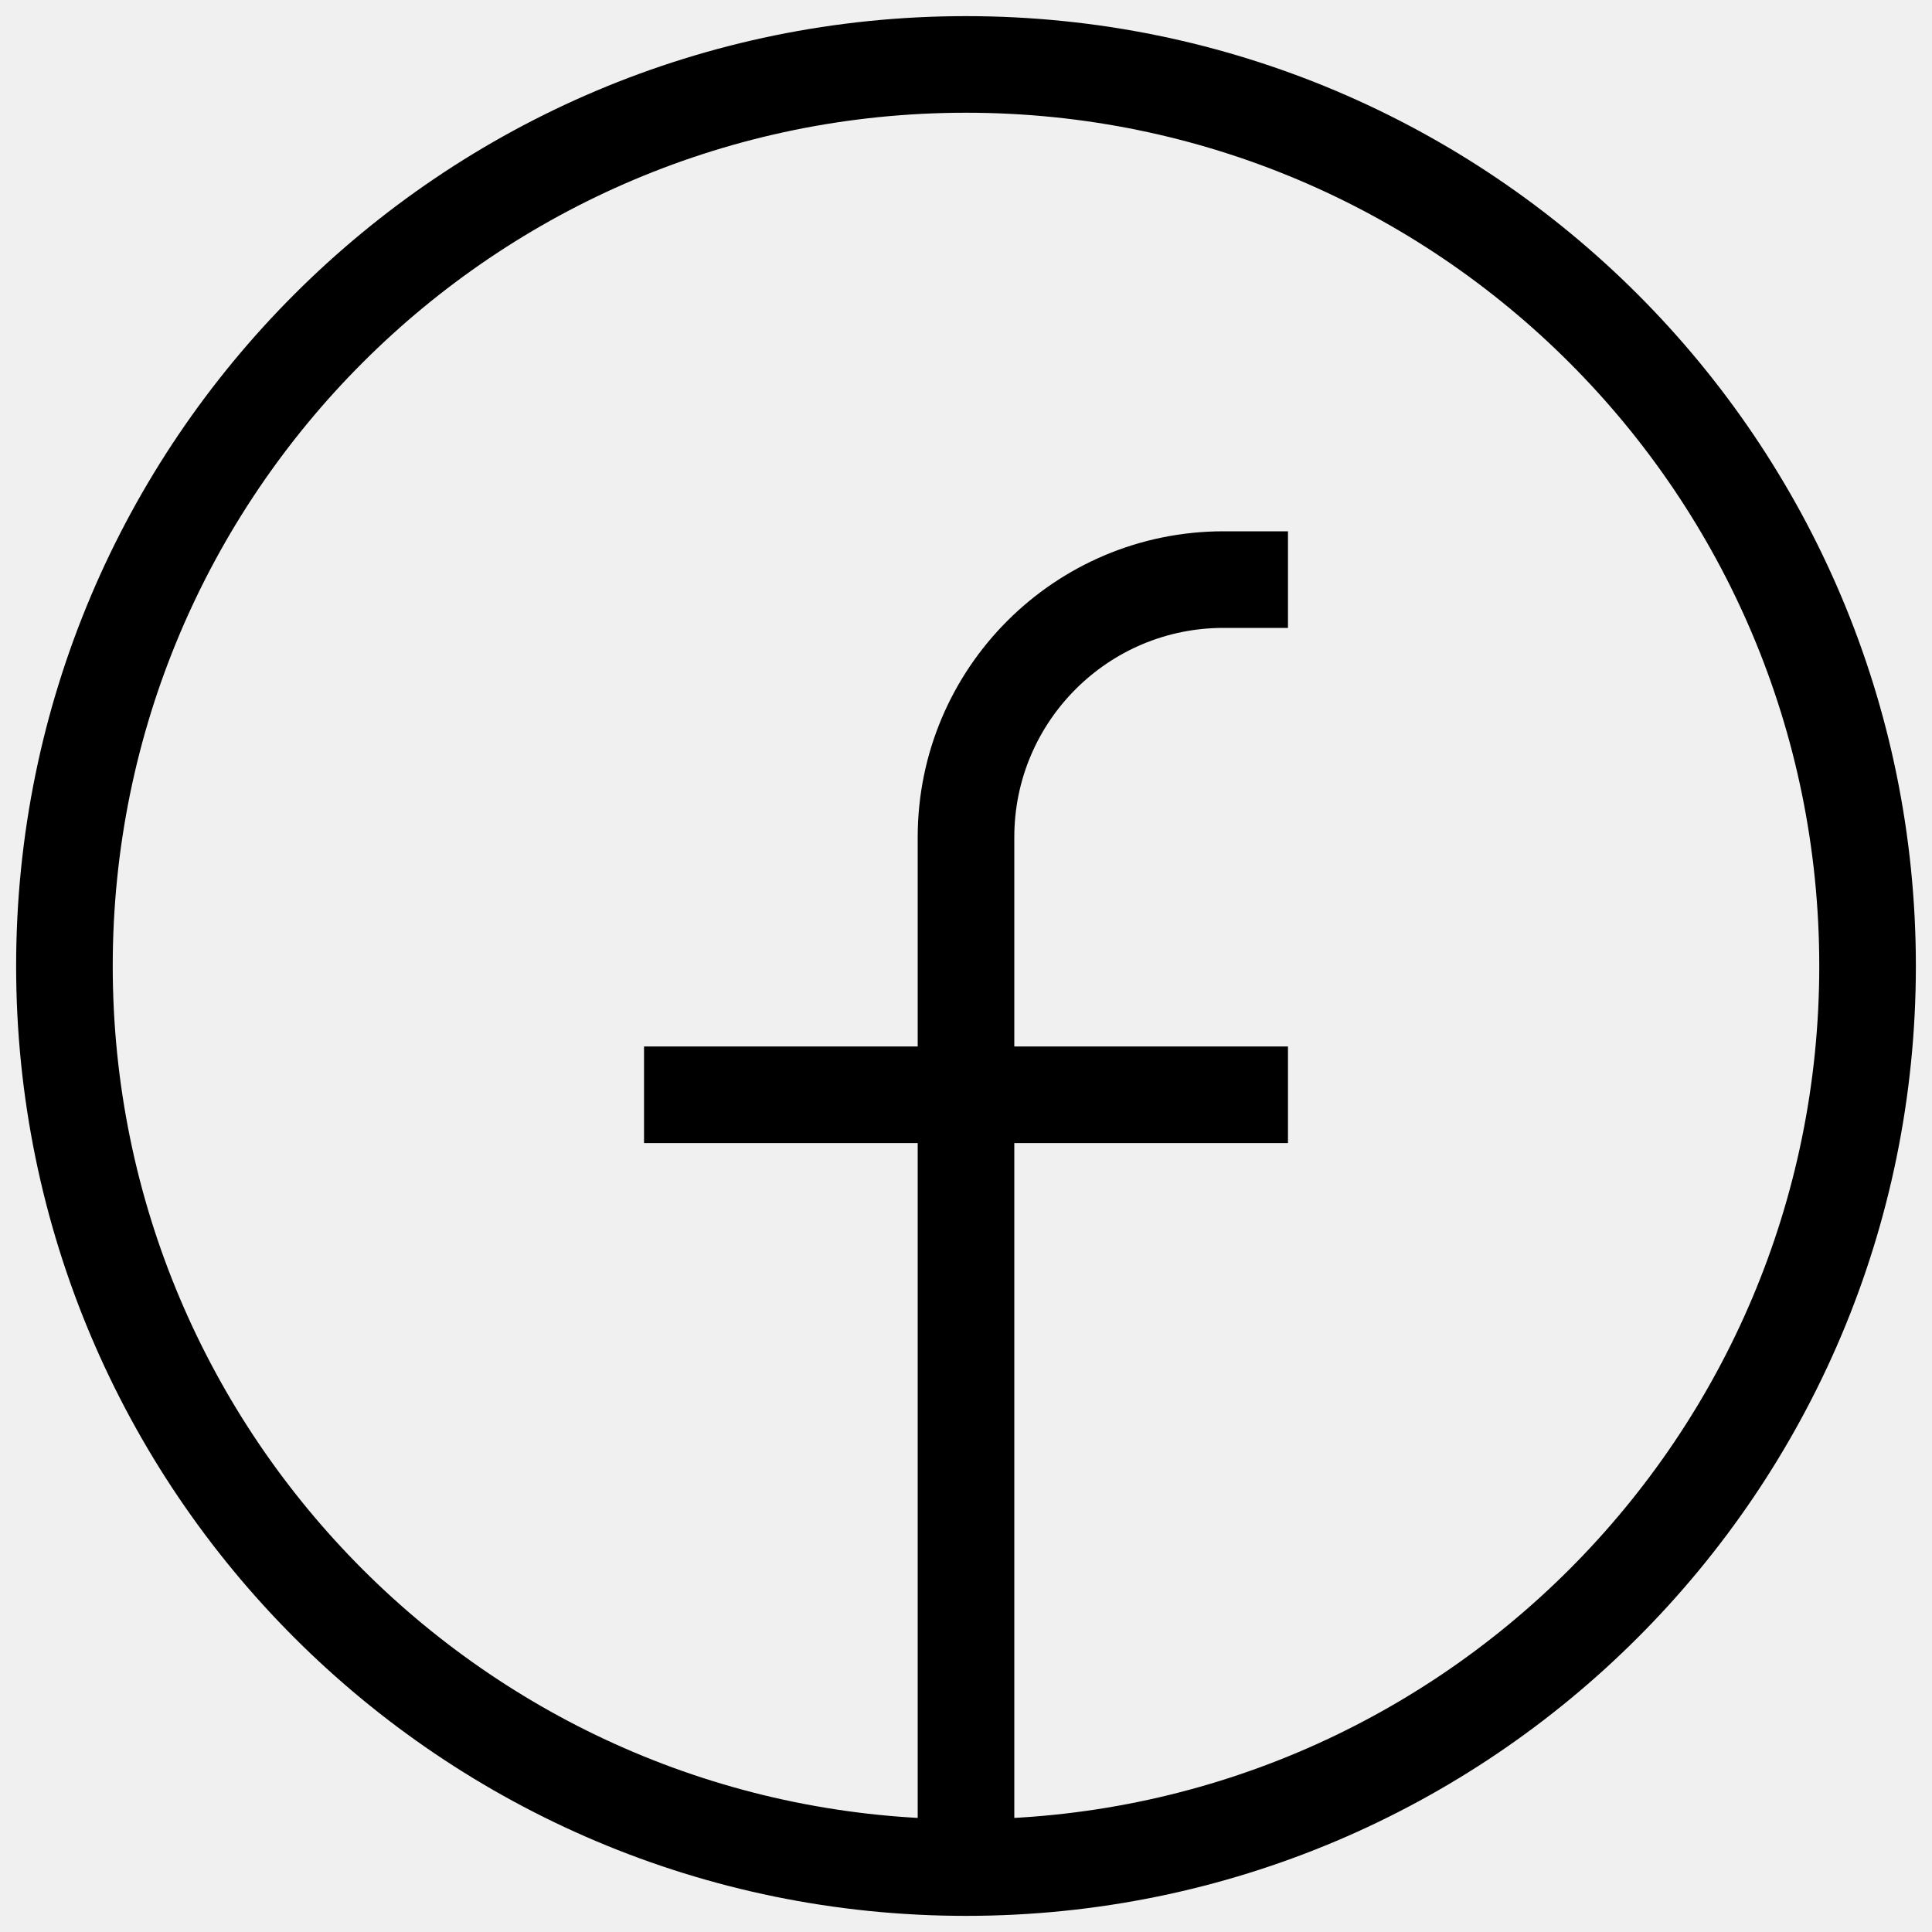
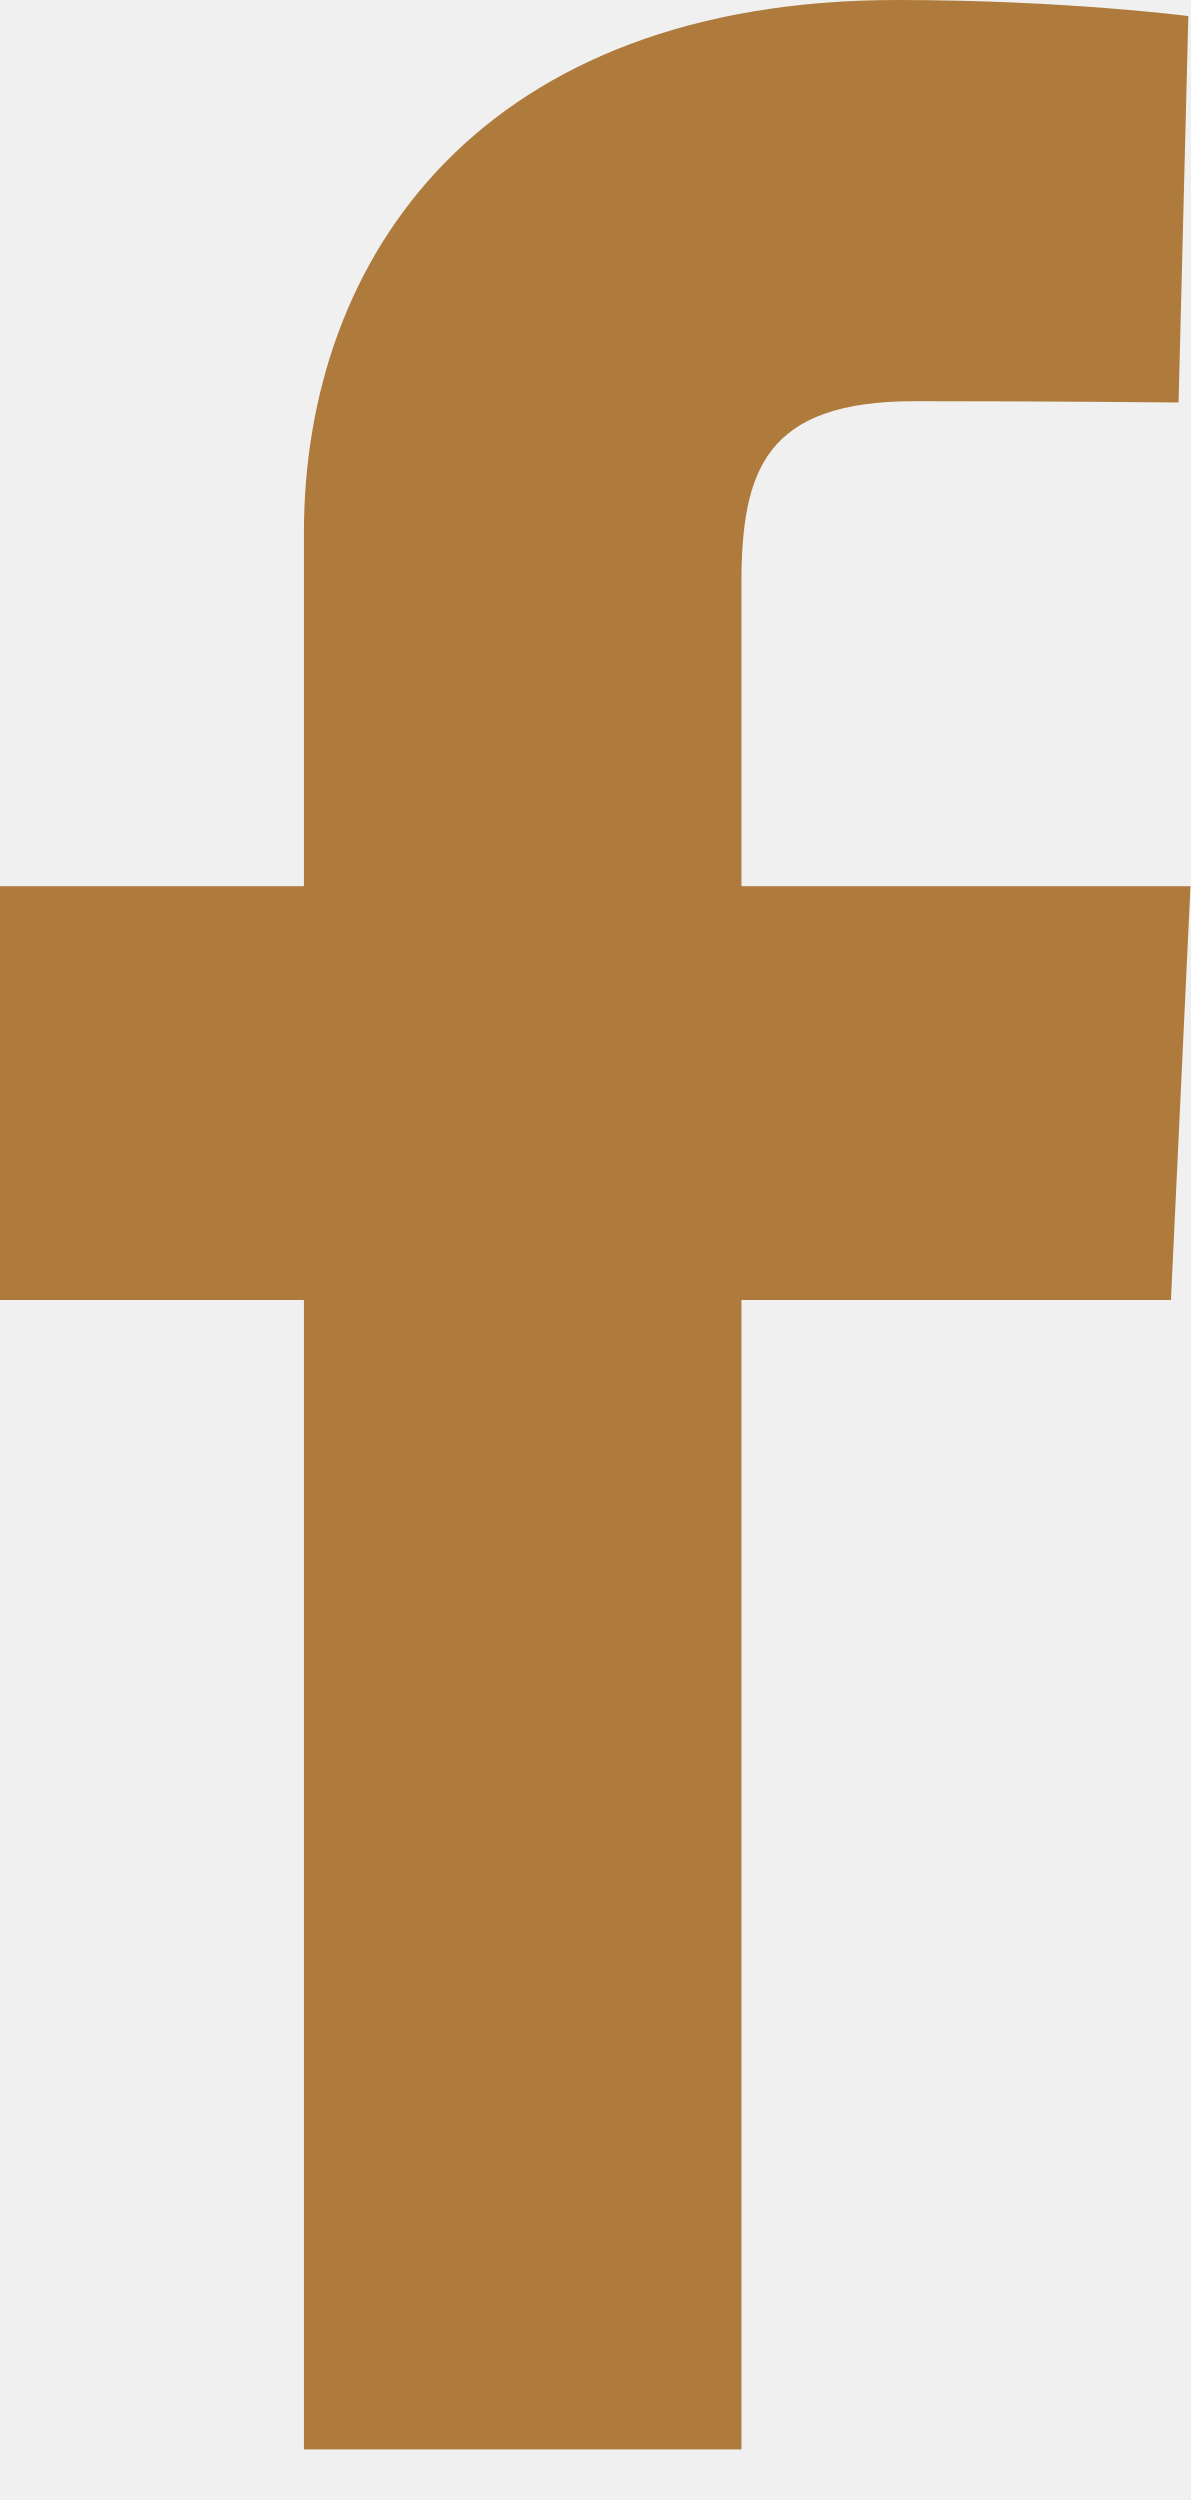
- <svg xmlns="http://www.w3.org/2000/svg" width="20" height="20" viewBox="0 0 20 20" fill="none">
-   <path d="M10 19.333C4.845 19.333 0.667 15.155 0.667 10C0.667 4.845 4.845 0.667 10 0.667C15.155 0.667 19.333 4.845 19.333 10C19.333 15.155 15.155 19.333 10 19.333ZM10 19.333V8.667C10 7.194 11.194 6 12.666 6H13.333M6.667 11.333H13.333" stroke="black" />
+ <svg xmlns="http://www.w3.org/2000/svg" width="10" height="21" viewBox="0 0 10 21" fill="none">
+   <g clip-path="url(#clip0_212_157)">
+     <path d="M2.553 20.575V10.92H0V7.444H2.553V4.475C2.553 2.142 4.061 0 7.535 0C8.942 0 9.982 0.135 9.982 0.135L9.9 3.381C9.9 3.381 8.839 3.37 7.682 3.37C6.429 3.37 6.228 3.948 6.228 4.906V7.444H10L9.836 10.92H6.228V20.575H2.553Z" fill="#AE7B3C" />
+   </g>
+   <defs>
+     <clipPath id="clip0_212_157">
+       <rect width="10" height="20.575" fill="white" />
+     </clipPath>
+   </defs>
</svg>
